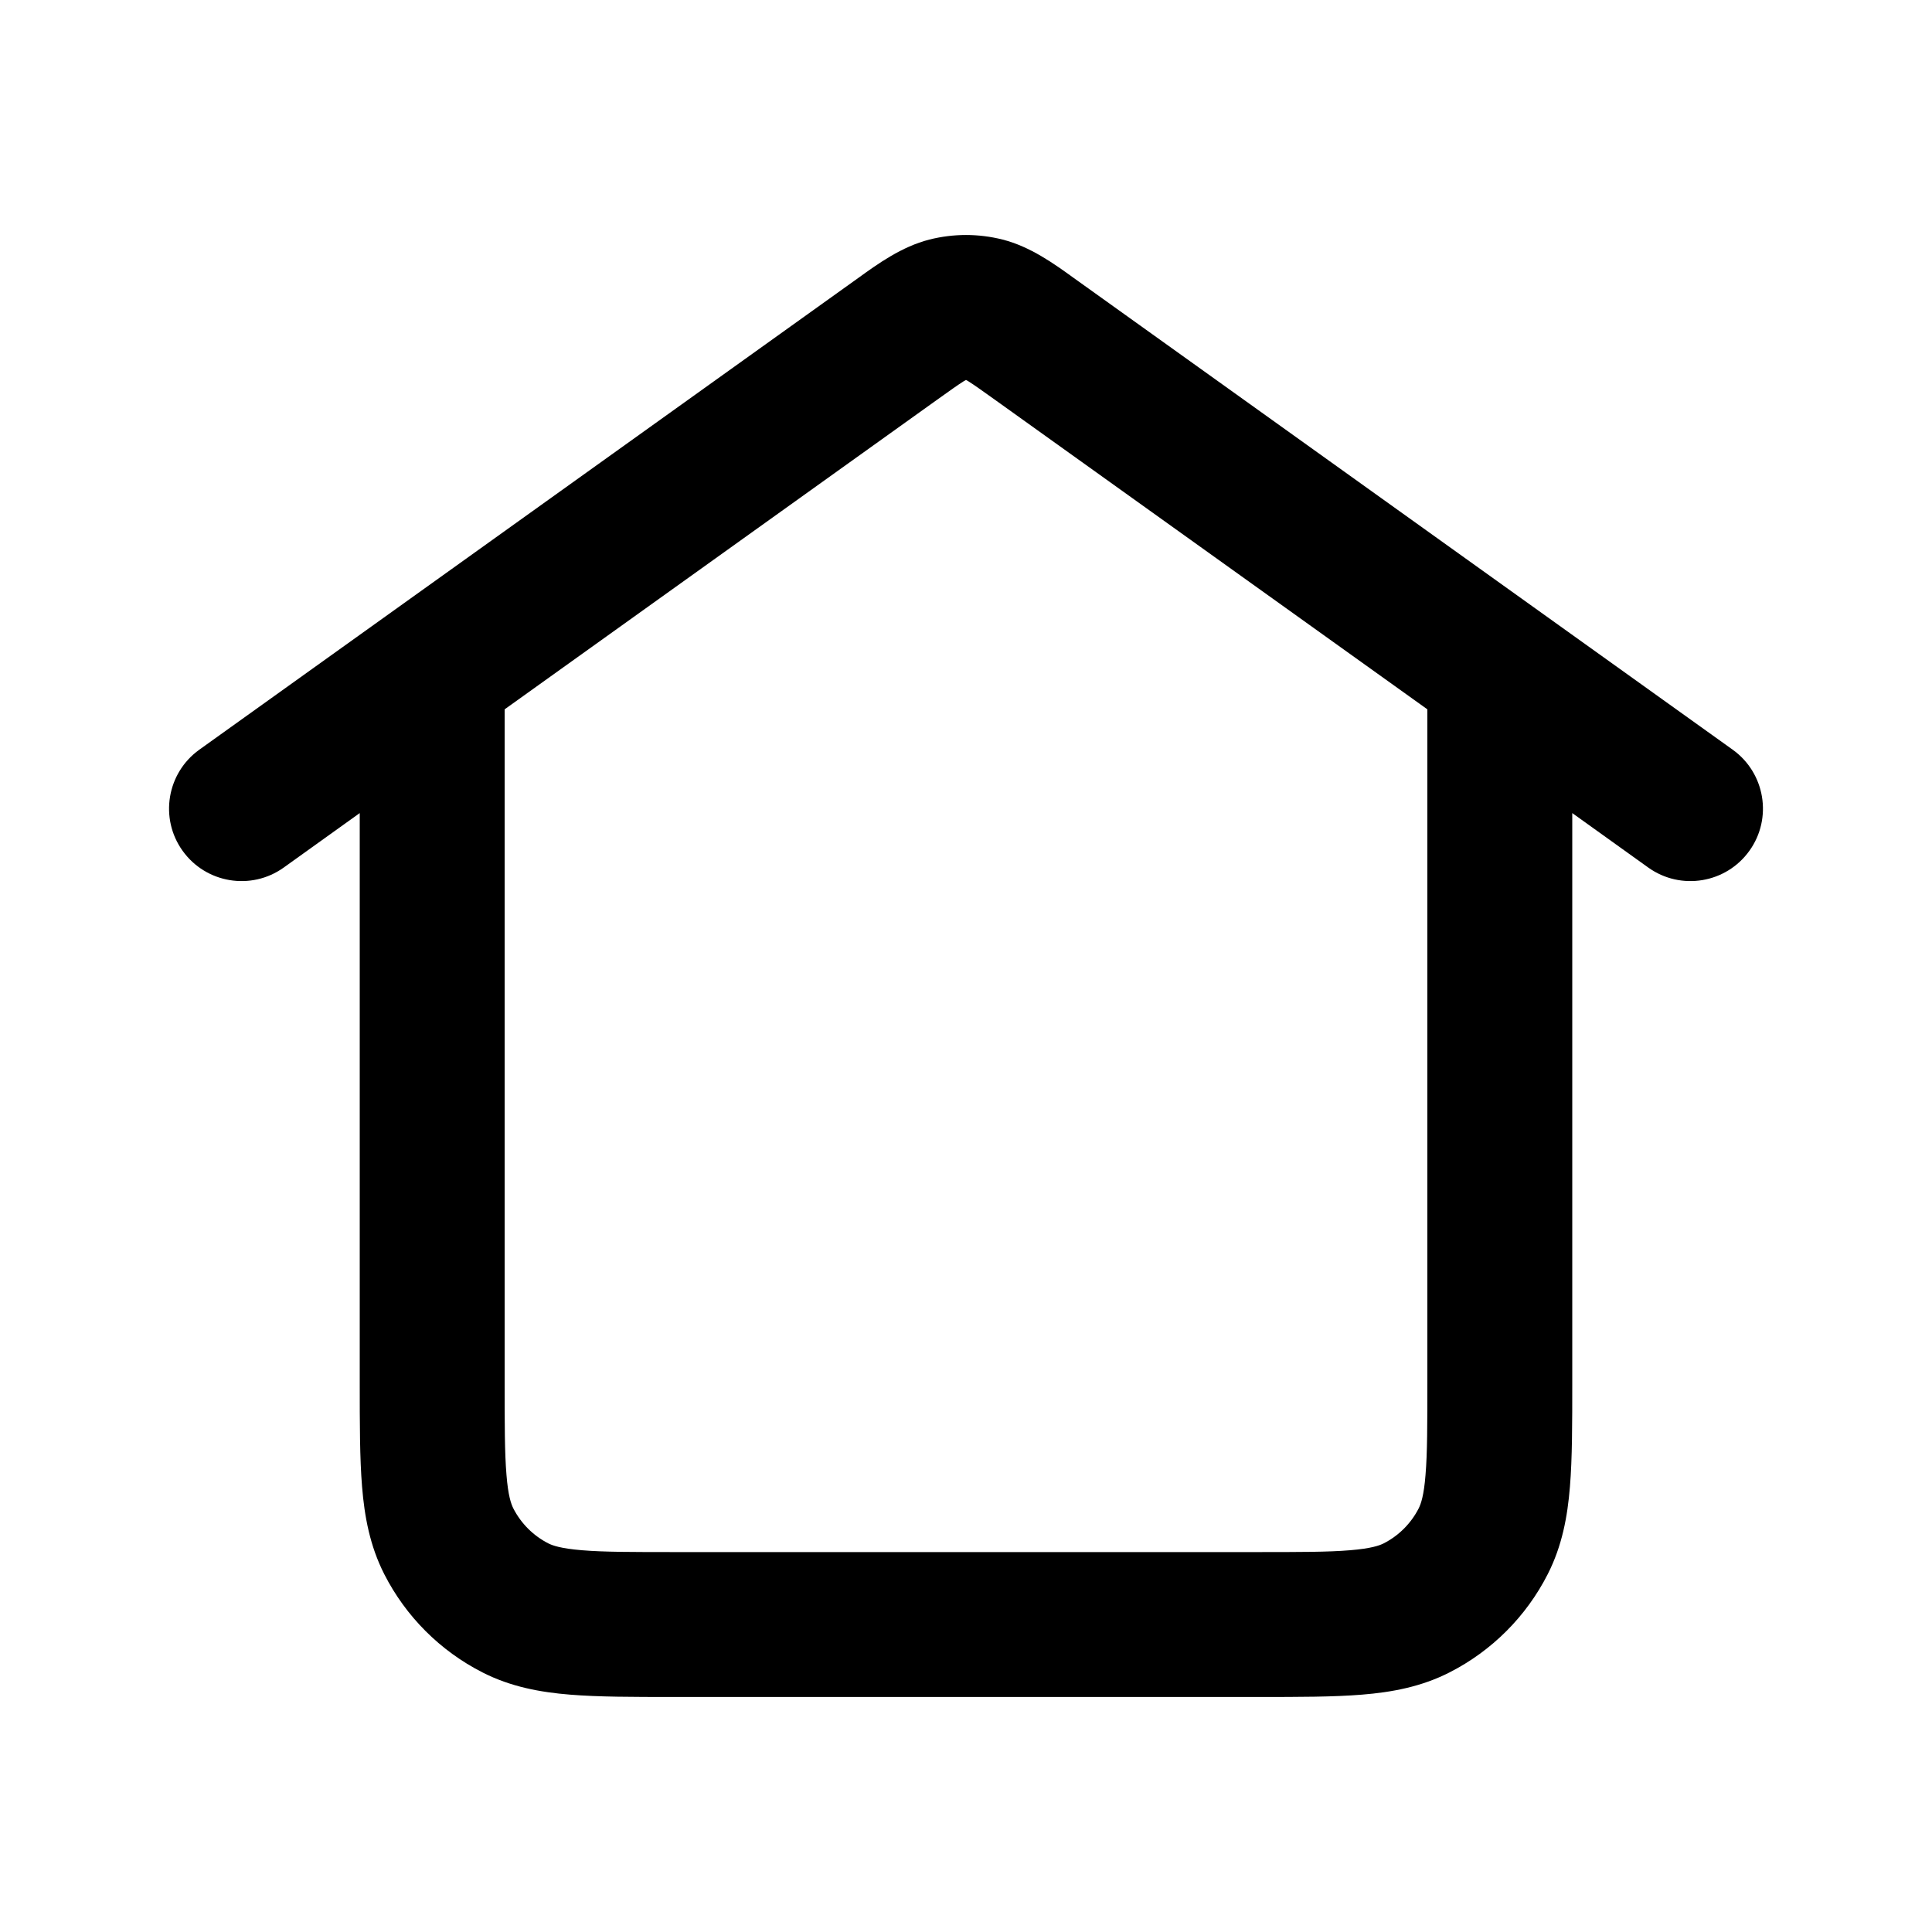
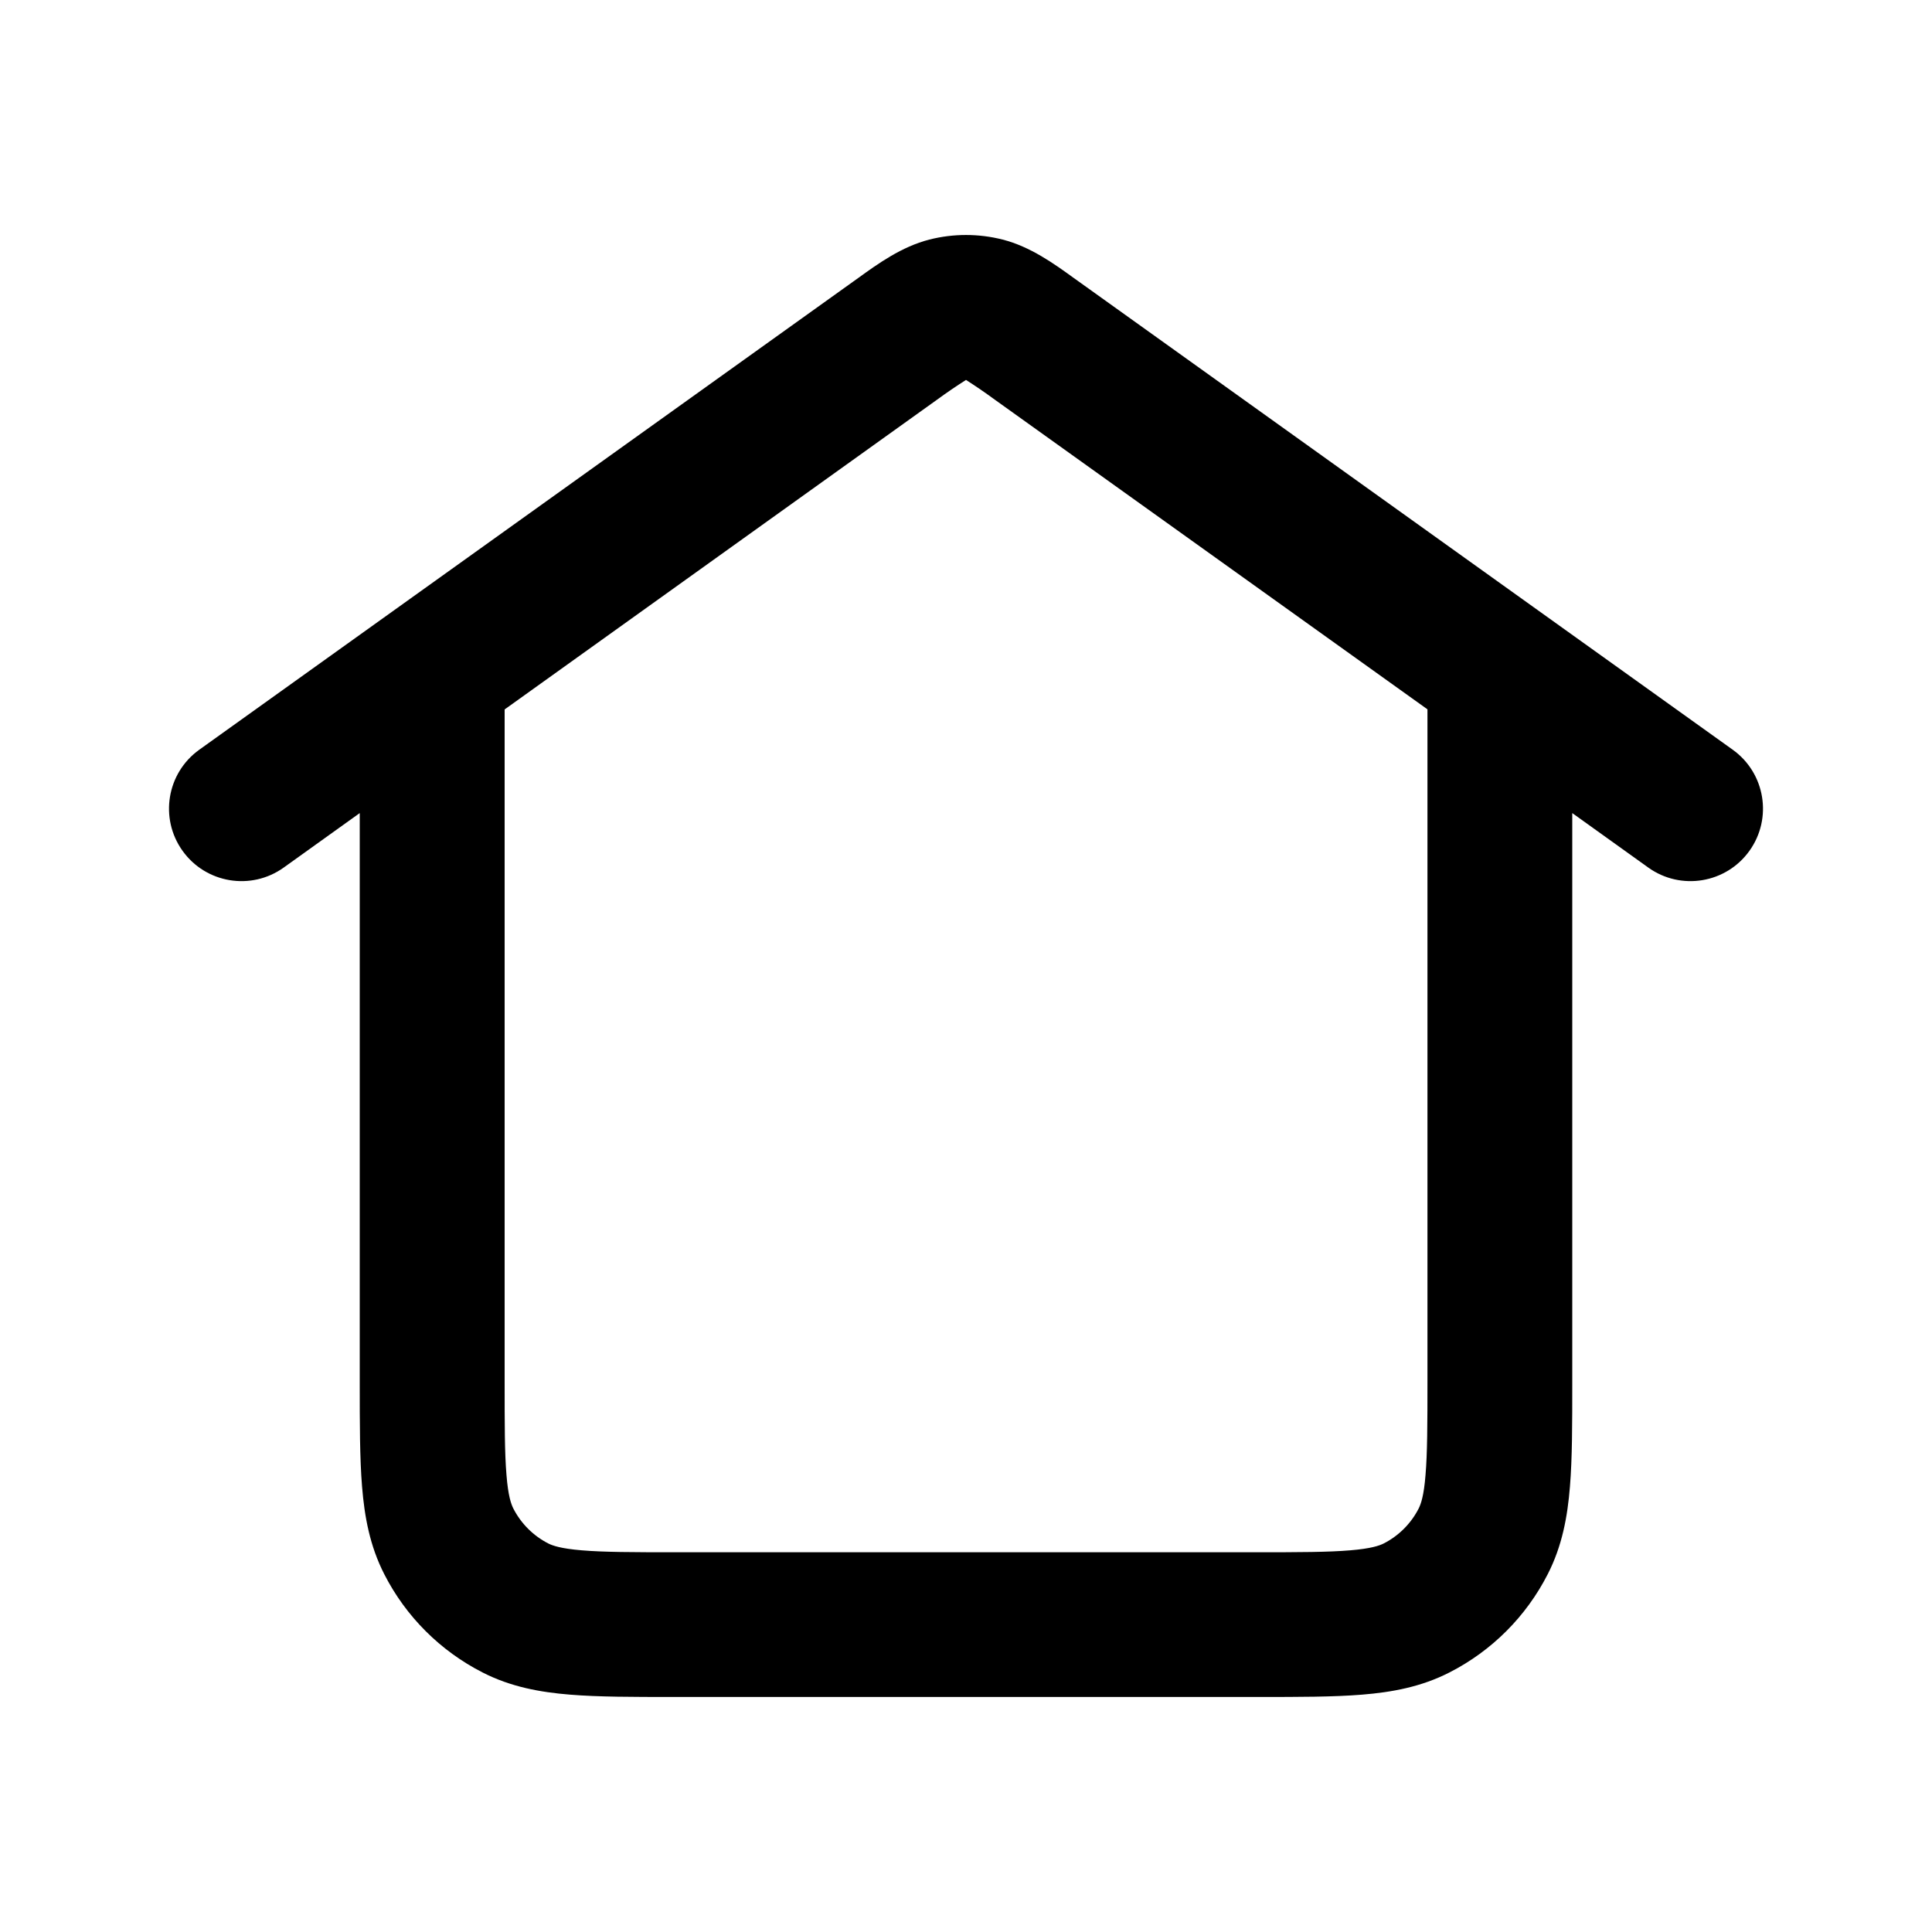
<svg xmlns="http://www.w3.org/2000/svg" viewBox="0 0 20 20" fill="none" width="20" height="20">
-   <path fill="currentColor" fill-rule="evenodd" d="M10 3.933C9.994 3.937 9.985 3.942 9.974 3.948 9.917 3.984 9.842 4.037 9.701 4.138L5.224 7.343 5.224 14.291C5.224 14.745 5.224 15.041 5.243 15.267 5.26 15.484 5.291 15.569 5.314 15.615 5.394 15.771 5.52 15.897 5.676 15.977 5.722 16 5.807 16.03 6.024 16.048 6.25 16.067 6.545 16.067 7 16.067L13 16.067C13.455 16.067 13.75 16.067 13.976 16.048 14.193 16.03 14.278 16 14.324 15.977 14.48 15.897 14.606 15.771 14.686 15.615 14.709 15.569 14.74 15.484 14.757 15.267 14.776 15.041 14.776 14.745 14.776 14.291L14.776 7.343 10.299 4.138C10.158 4.037 10.083 3.984 10.026 3.948 10.015 3.942 10.006 3.937 10 3.933ZM16.276 8.417 17.063 8.981C17.4 9.222 17.869 9.144 18.11 8.807 18.351 8.471 18.273 8.002 17.937 7.761L11.172 2.918C11.154 2.905 11.135 2.892 11.116 2.878 10.913 2.731 10.666 2.553 10.379 2.48 10.13 2.417 9.87 2.417 9.621 2.48 9.334 2.553 9.087 2.731 8.884 2.878 8.865 2.892 8.846 2.905 8.828 2.918L2.063 7.761C1.727 8.002 1.649 8.471 1.89 8.807 2.131 9.144 2.6 9.222 2.937 8.981L3.724 8.417 3.724 14.32C3.724 14.737 3.724 15.095 3.748 15.389 3.773 15.699 3.829 16.003 3.978 16.296 4.201 16.734 4.557 17.09 4.995 17.313 5.288 17.462 5.592 17.518 5.902 17.543 6.196 17.567 6.554 17.567 6.971 17.567L13.029 17.567C13.446 17.567 13.804 17.567 14.098 17.543 14.408 17.518 14.712 17.462 15.005 17.313 15.443 17.09 15.799 16.734 16.022 16.296 16.171 16.003 16.227 15.699 16.252 15.389 16.276 15.095 16.276 14.737 16.276 14.32z" clip-rule="evenodd" />
+   <path fill="currentColor" fill-rule="evenodd" d="M10 3.933a5.584 5.584 0 0 0-.299.204L5.224 7.344v6.948c0 .454 0 .75.019.976.017.217.048.302.071.348.08.156.206.282.362.362.046.023.131.053.348.071.226.019.521.02.976.02h6c.455 0 .75-.001.976-.02.217-.018.302-.048.348-.071a.83.83 0 0 0 .362-.362c.023-.046.054-.131.071-.348.019-.226.02-.522.02-.976V7.343l-4.478-3.205A5.585 5.585 0 0 0 10 3.933zm6.276 4.484l.787.564a.75.75 0 1 0 .874-1.22l-6.765-4.843-.056-.04c-.203-.147-.45-.325-.737-.398a1.54 1.54 0 0 0-.758 0c-.287.073-.534.251-.737.398l-.056.04-6.765 4.843a.75.75 0 1 0 .874 1.22l.787-.564v5.903c0 .417 0 .775.024 1.069.025.31.08.614.23.907.223.438.58.794 1.017 1.017.293.15.597.205.907.23.294.024.652.024 1.069.024h6.058c.417 0 .775 0 1.07-.024.309-.025.613-.08.906-.23a2.33 2.33 0 0 0 1.017-1.017c.15-.293.205-.597.23-.907.024-.294.024-.652.024-1.069z" clip-rule="evenodd" />
</svg>
